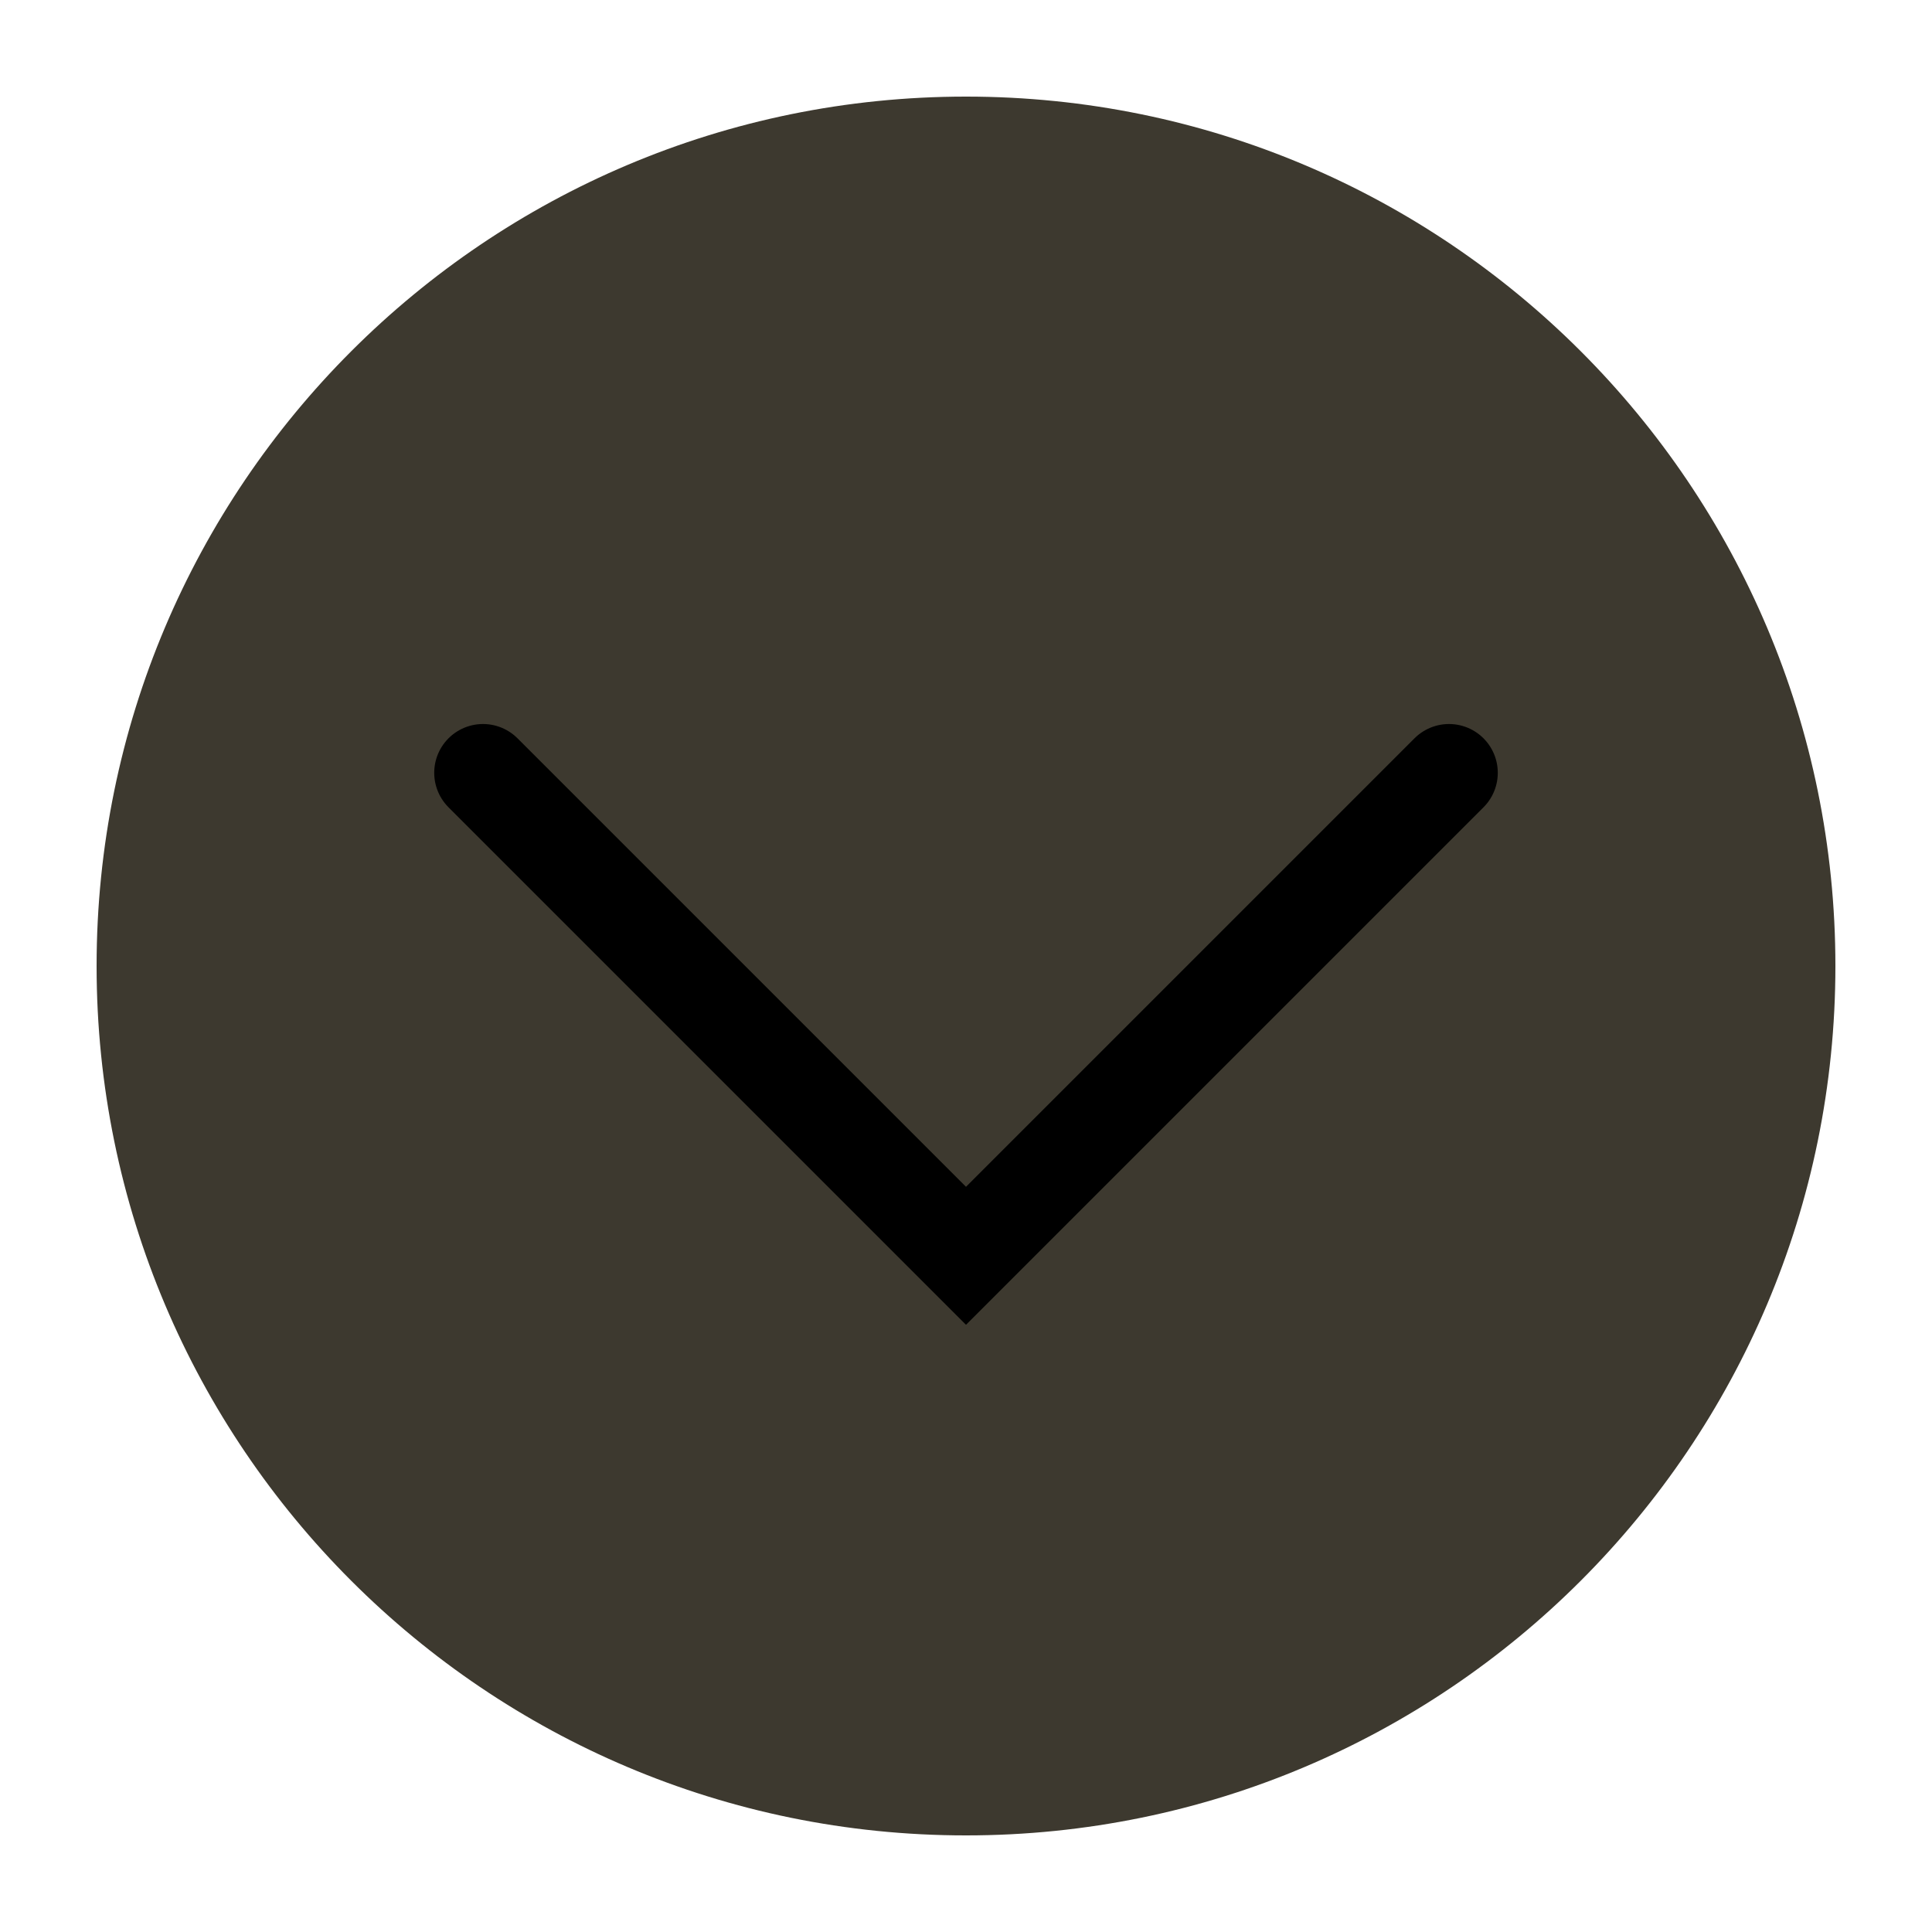
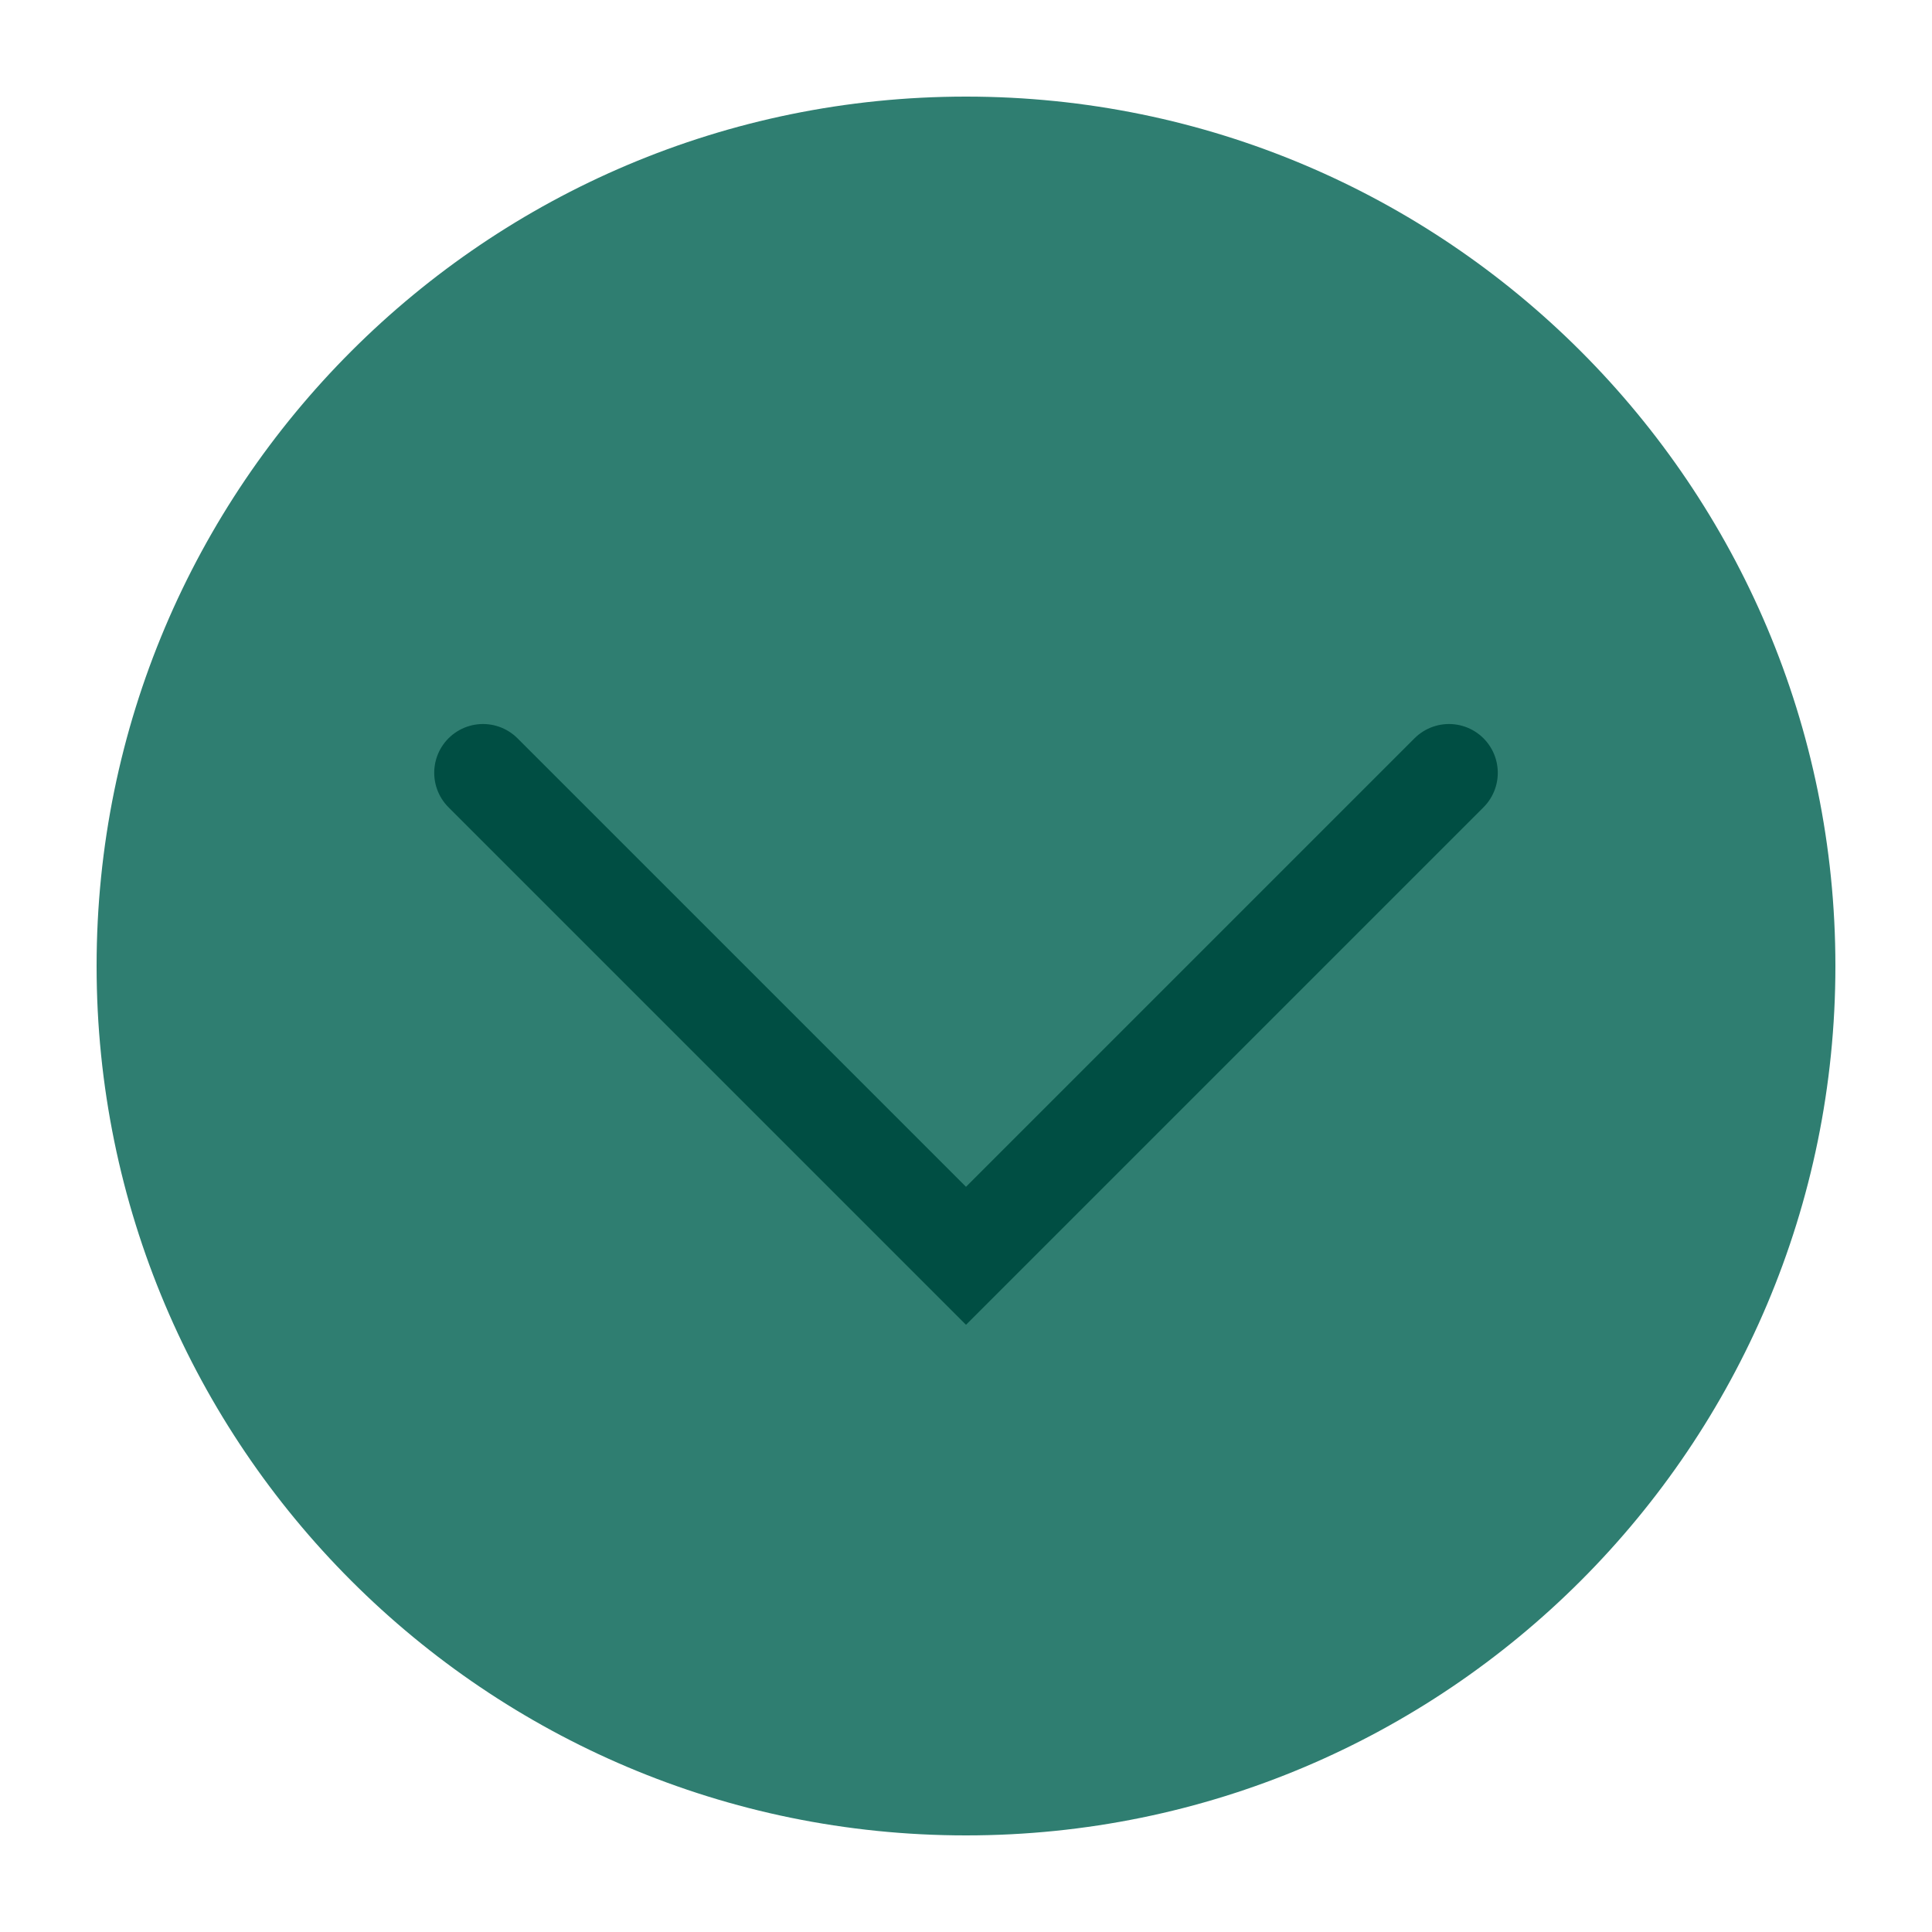
<svg xmlns="http://www.w3.org/2000/svg" viewBox="0 0 50 50" version="1.2" baseProfile="tiny">
  <defs>
</defs>
  <g fill="none" stroke="black" stroke-width="1" fill-rule="evenodd" stroke-linecap="square" stroke-linejoin="bevel">
-     <g fill="#3d392f" fill-opacity="1" stroke="none" transform="matrix(2.5,0,0,2.5,2.5,2.5)" font-family="Iosevka Term Curly" font-size="12" font-weight="500" font-style="normal">
+     <g fill="#2f7e71" fill-opacity="1" stroke="none" transform="matrix(2.5,0,0,2.5,2.5,2.5)" font-family="Iosevka Term Curly" font-size="12" font-weight="500" font-style="normal">
      <circle cx="9" cy="9" r="9" />
    </g>
-     <g fill="none" stroke="#000000" stroke-opacity="1" stroke-width="1.01" stroke-linecap="round" stroke-linejoin="miter" stroke-miterlimit="2" transform="matrix(2.5,0,0,2.5,2.5,2.5)" font-family="Iosevka Term Curly" font-size="12" font-weight="500" font-style="normal">
+     <g fill="none" stroke="#004e43" stroke-opacity="1" stroke-width="1.01" stroke-linecap="round" stroke-linejoin="miter" stroke-miterlimit="2" transform="matrix(2.5,0,0,2.5,2.5,2.5)" font-family="Iosevka Term Curly" font-size="12" font-weight="500" font-style="normal">
      <polyline fill="none" vector-effect="none" points="4,7 9,12 14,7 " />
    </g>
    <g fill="none" stroke="#000000" stroke-opacity="1" stroke-width="1" stroke-linecap="square" stroke-linejoin="bevel" transform="matrix(1,0,0,1,0,0)" font-family="Iosevka Term Curly" font-size="12" font-weight="500" font-style="normal">
</g>
  </g>
</svg>
